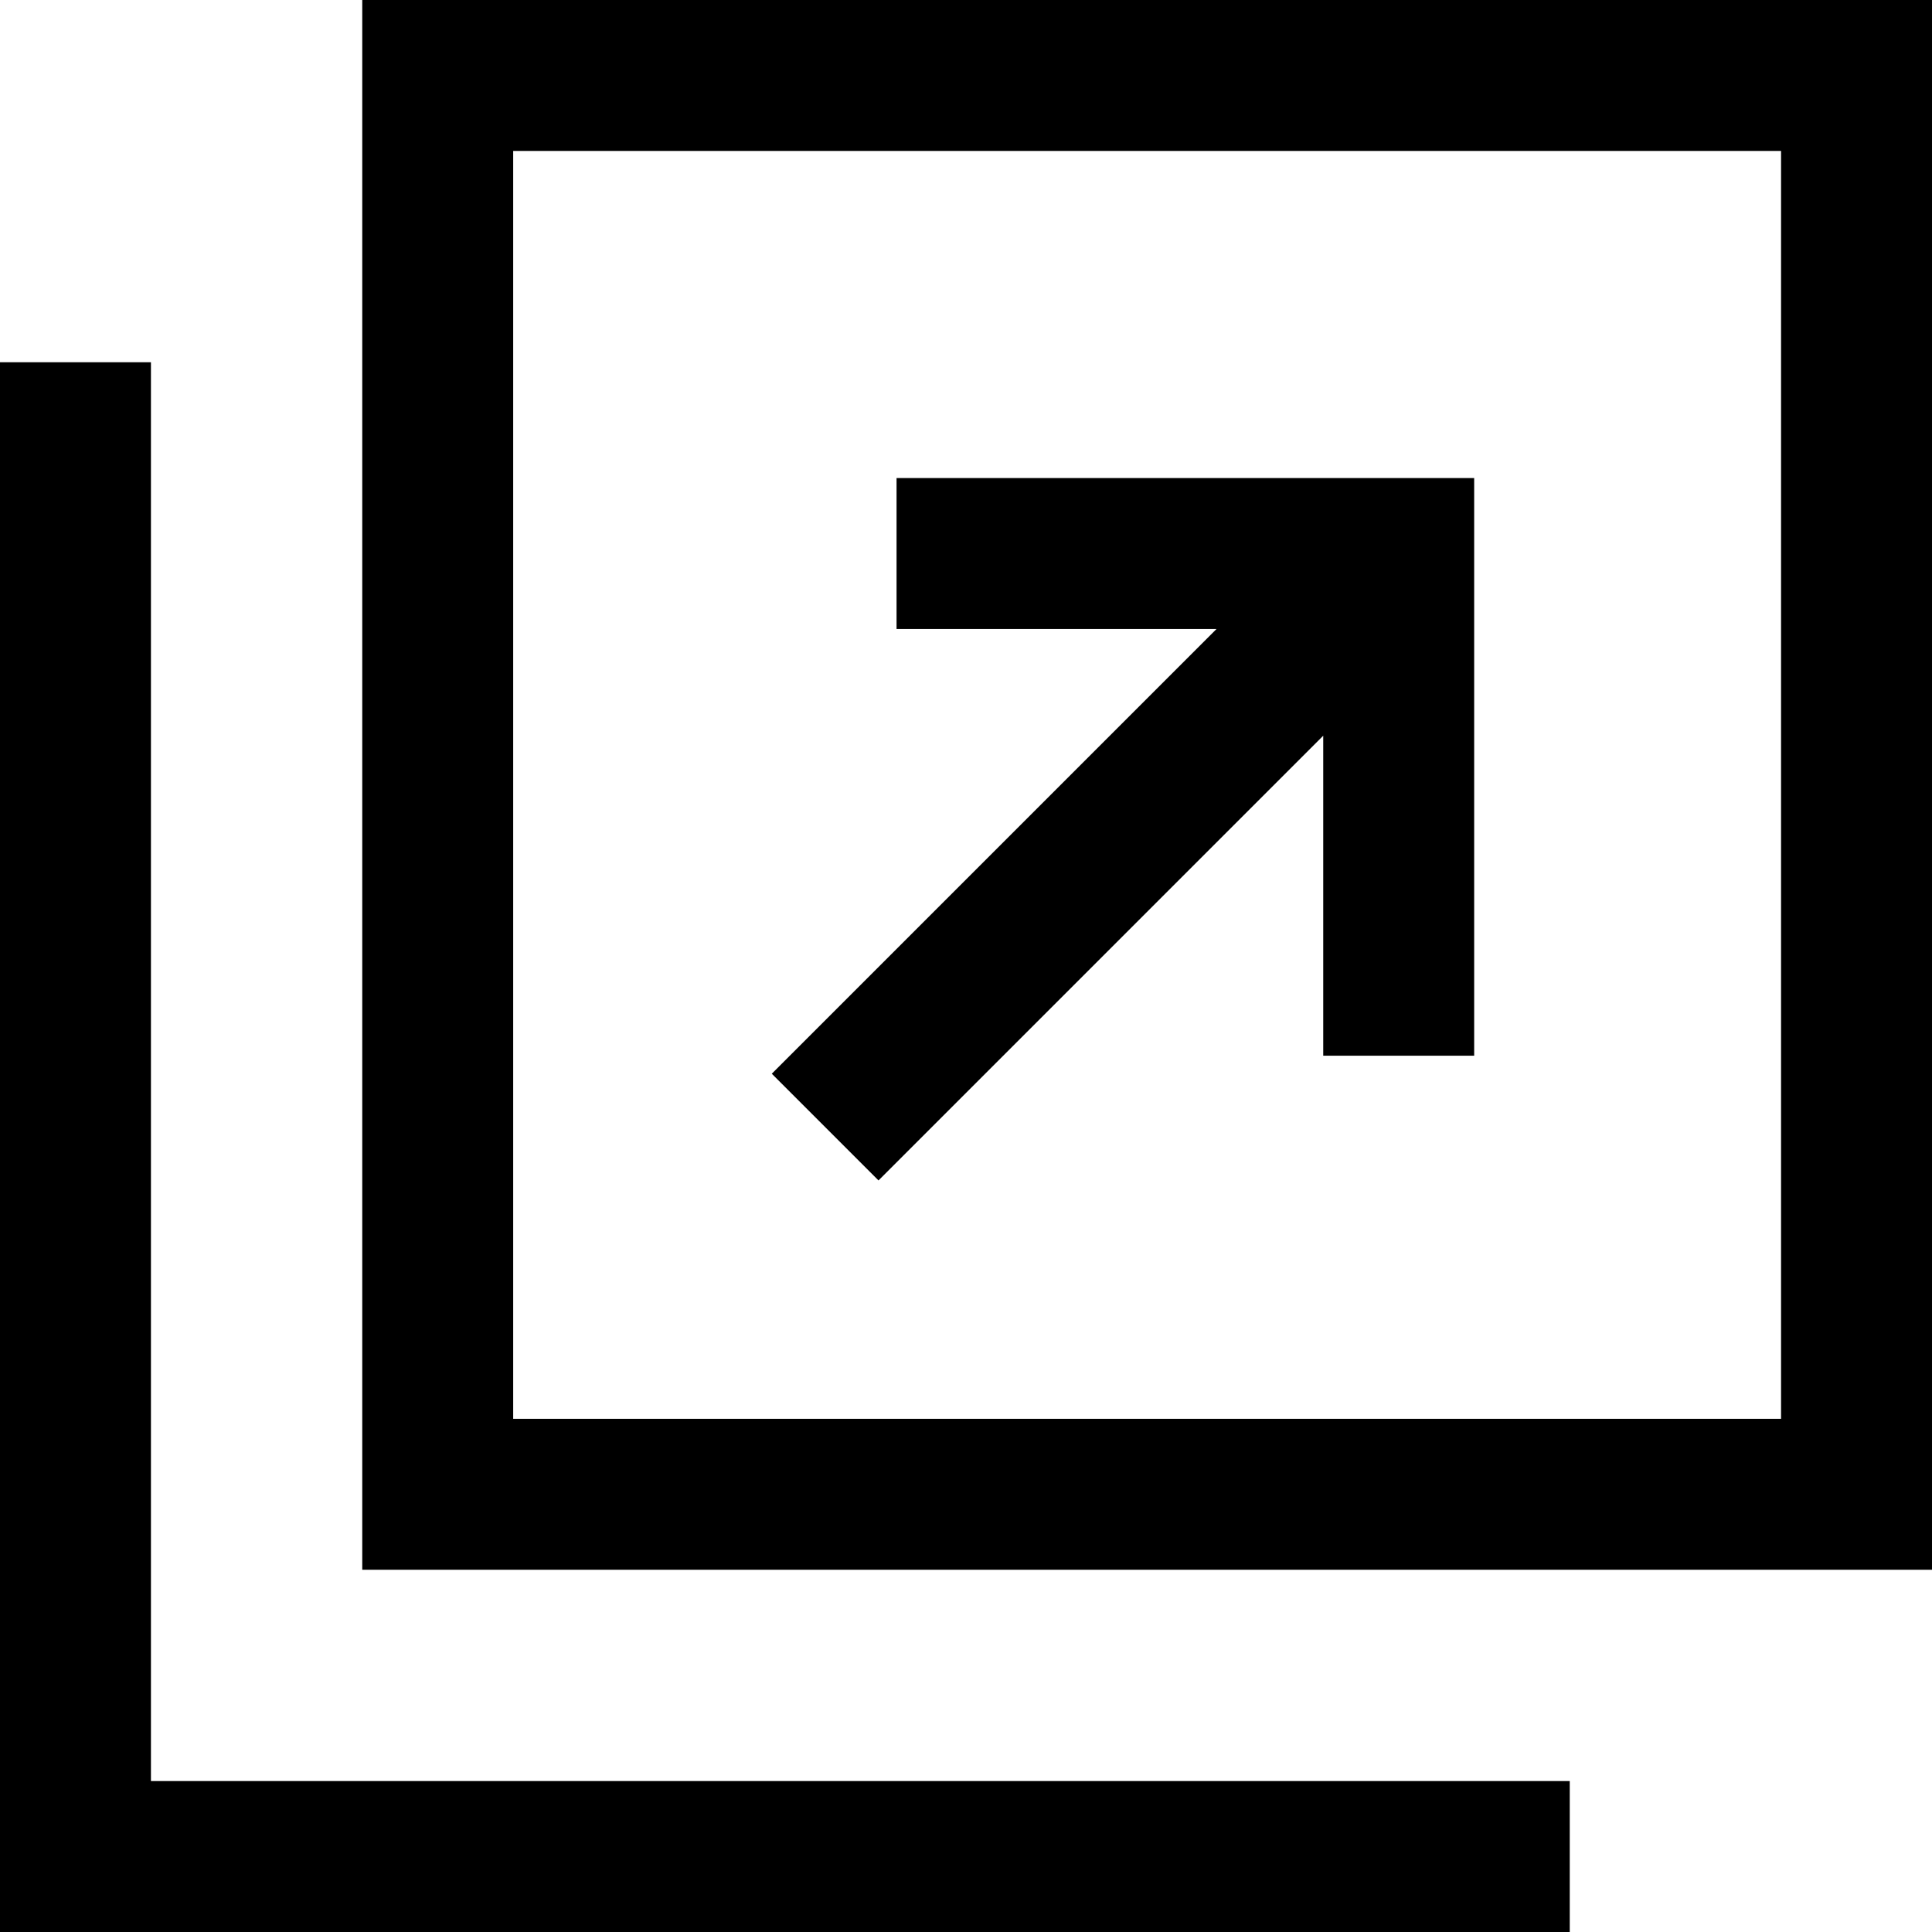
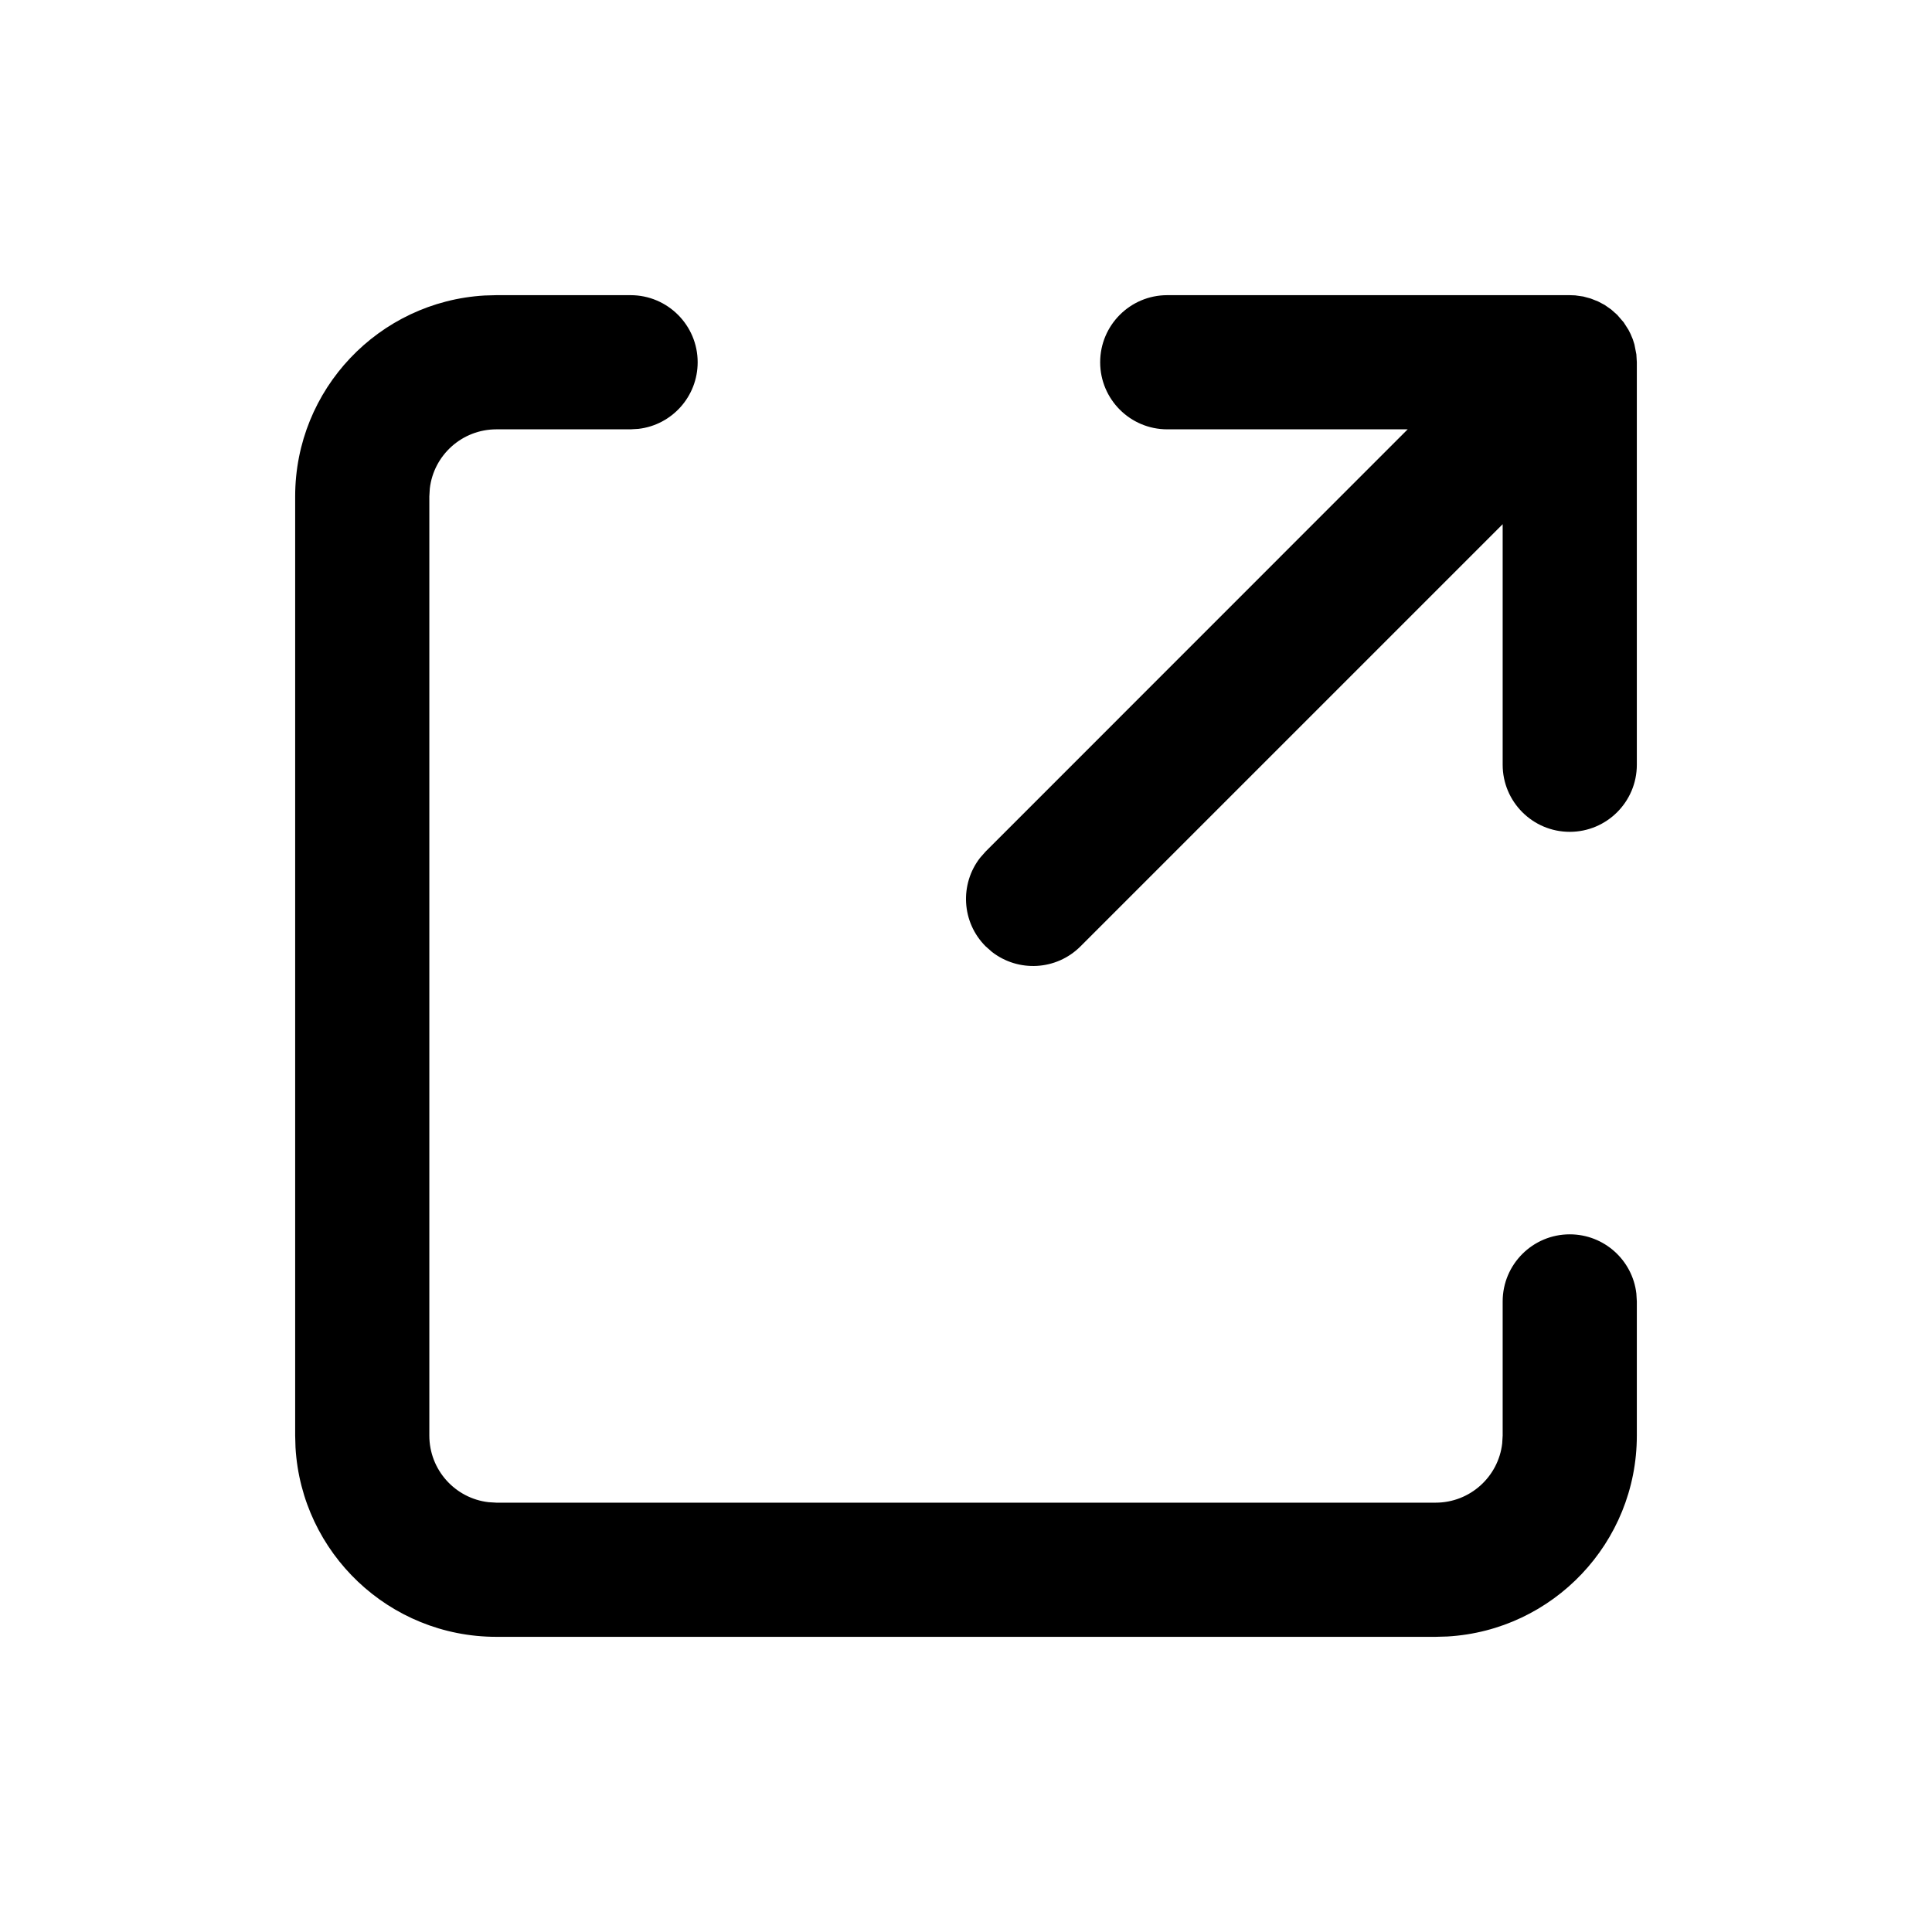
- <svg xmlns="http://www.w3.org/2000/svg" height="800px" width="800px" version="1.1" id="_x32_" viewBox="0 0 512 512" xml:space="preserve">
-   <style type="text/css">
- 	.st0{fill:#000000;}
- </style>
-   <g>
-     <path class="st0" d="M96,0v416h416V0H96z M472,376H136V40h336V376z" />
-     <polygon class="st0" points="40,472 40,296 40,136 40,96 0,96 0,512 416,512 416,472 376,472  " />
-     <polygon class="st0" points="232.812,312.829 350.671,194.969 350.671,279.766 390.671,279.766 390.671,126.688 237.594,126.688    237.594,166.688 322.39,166.688 204.531,284.547  " />
+ <svg xmlns="http://www.w3.org/2000/svg" fill="#000000" width="800px" height="800px" viewBox="-2.4 -2.4 28.80 28.80" stroke="#000000" stroke-width="0" transform="rotate(0)">
+   <g id="SVGRepo_bgCarrier" stroke-width="0" />
+   <g id="SVGRepo_tracerCarrier" stroke-linecap="round" stroke-linejoin="round" stroke="#CCCCCC" stroke-width="0.624" />
+   <g id="SVGRepo_iconCarrier">
+     <path fill-rule="evenodd" d="M5,2 L7,2 C7.552,2 8,2.448 8,3 C8,3.513 7.614,3.936 7.117,3.993 L7,4 L5,4 C4.487,4 4.064,4.386 4.007,4.883 L4,5 L4,19 C4,19.513 4.386,19.936 4.883,19.993 L5,20 L19,20 C19.513,20 19.936,19.614 19.993,19.117 L20,19 L20,17 C20,16.448 20.448,16 21,16 C21.513,16 21.936,16.386 21.993,16.883 L22,17 L22,19 C22,20.598 20.751,21.904 19.176,21.995 L19,22 L5,22 C3.402,22 2.096,20.751 2.005,19.176 L2,19 L2,5 C2,3.402 3.249,2.096 4.824,2.005 L5,2 L7,2 L5,2 Z M21,2 L21.081,2.003 L21.201,2.02 L21.201,2.02 L21.312,2.05 L21.312,2.05 L21.423,2.094 L21.521,2.146 L21.521,2.146 L21.617,2.213 L21.707,2.293 L21.707,2.293 L21.804,2.405 L21.804,2.405 L21.875,2.516 L21.906,2.577 L21.906,2.577 L21.94,2.658 L21.94,2.658 L21.964,2.734 L21.964,2.734 L21.993,2.882 L21.993,2.882 L22,3 L22,3 L22,9 C22,9.552 21.552,10 21,10 C20.448,10 20,9.552 20,9 L20,5.414 L13.707,11.707 C13.347,12.068 12.779,12.095 12.387,11.79 L12.293,11.707 C11.932,11.347 11.905,10.779 12.21,10.387 L12.293,10.293 L18.584,4 L15,4 C14.448,4 14,3.552 14,3 C14,2.448 14.448,2 15,2 L21,2 Z" />
  </g>
</svg>
